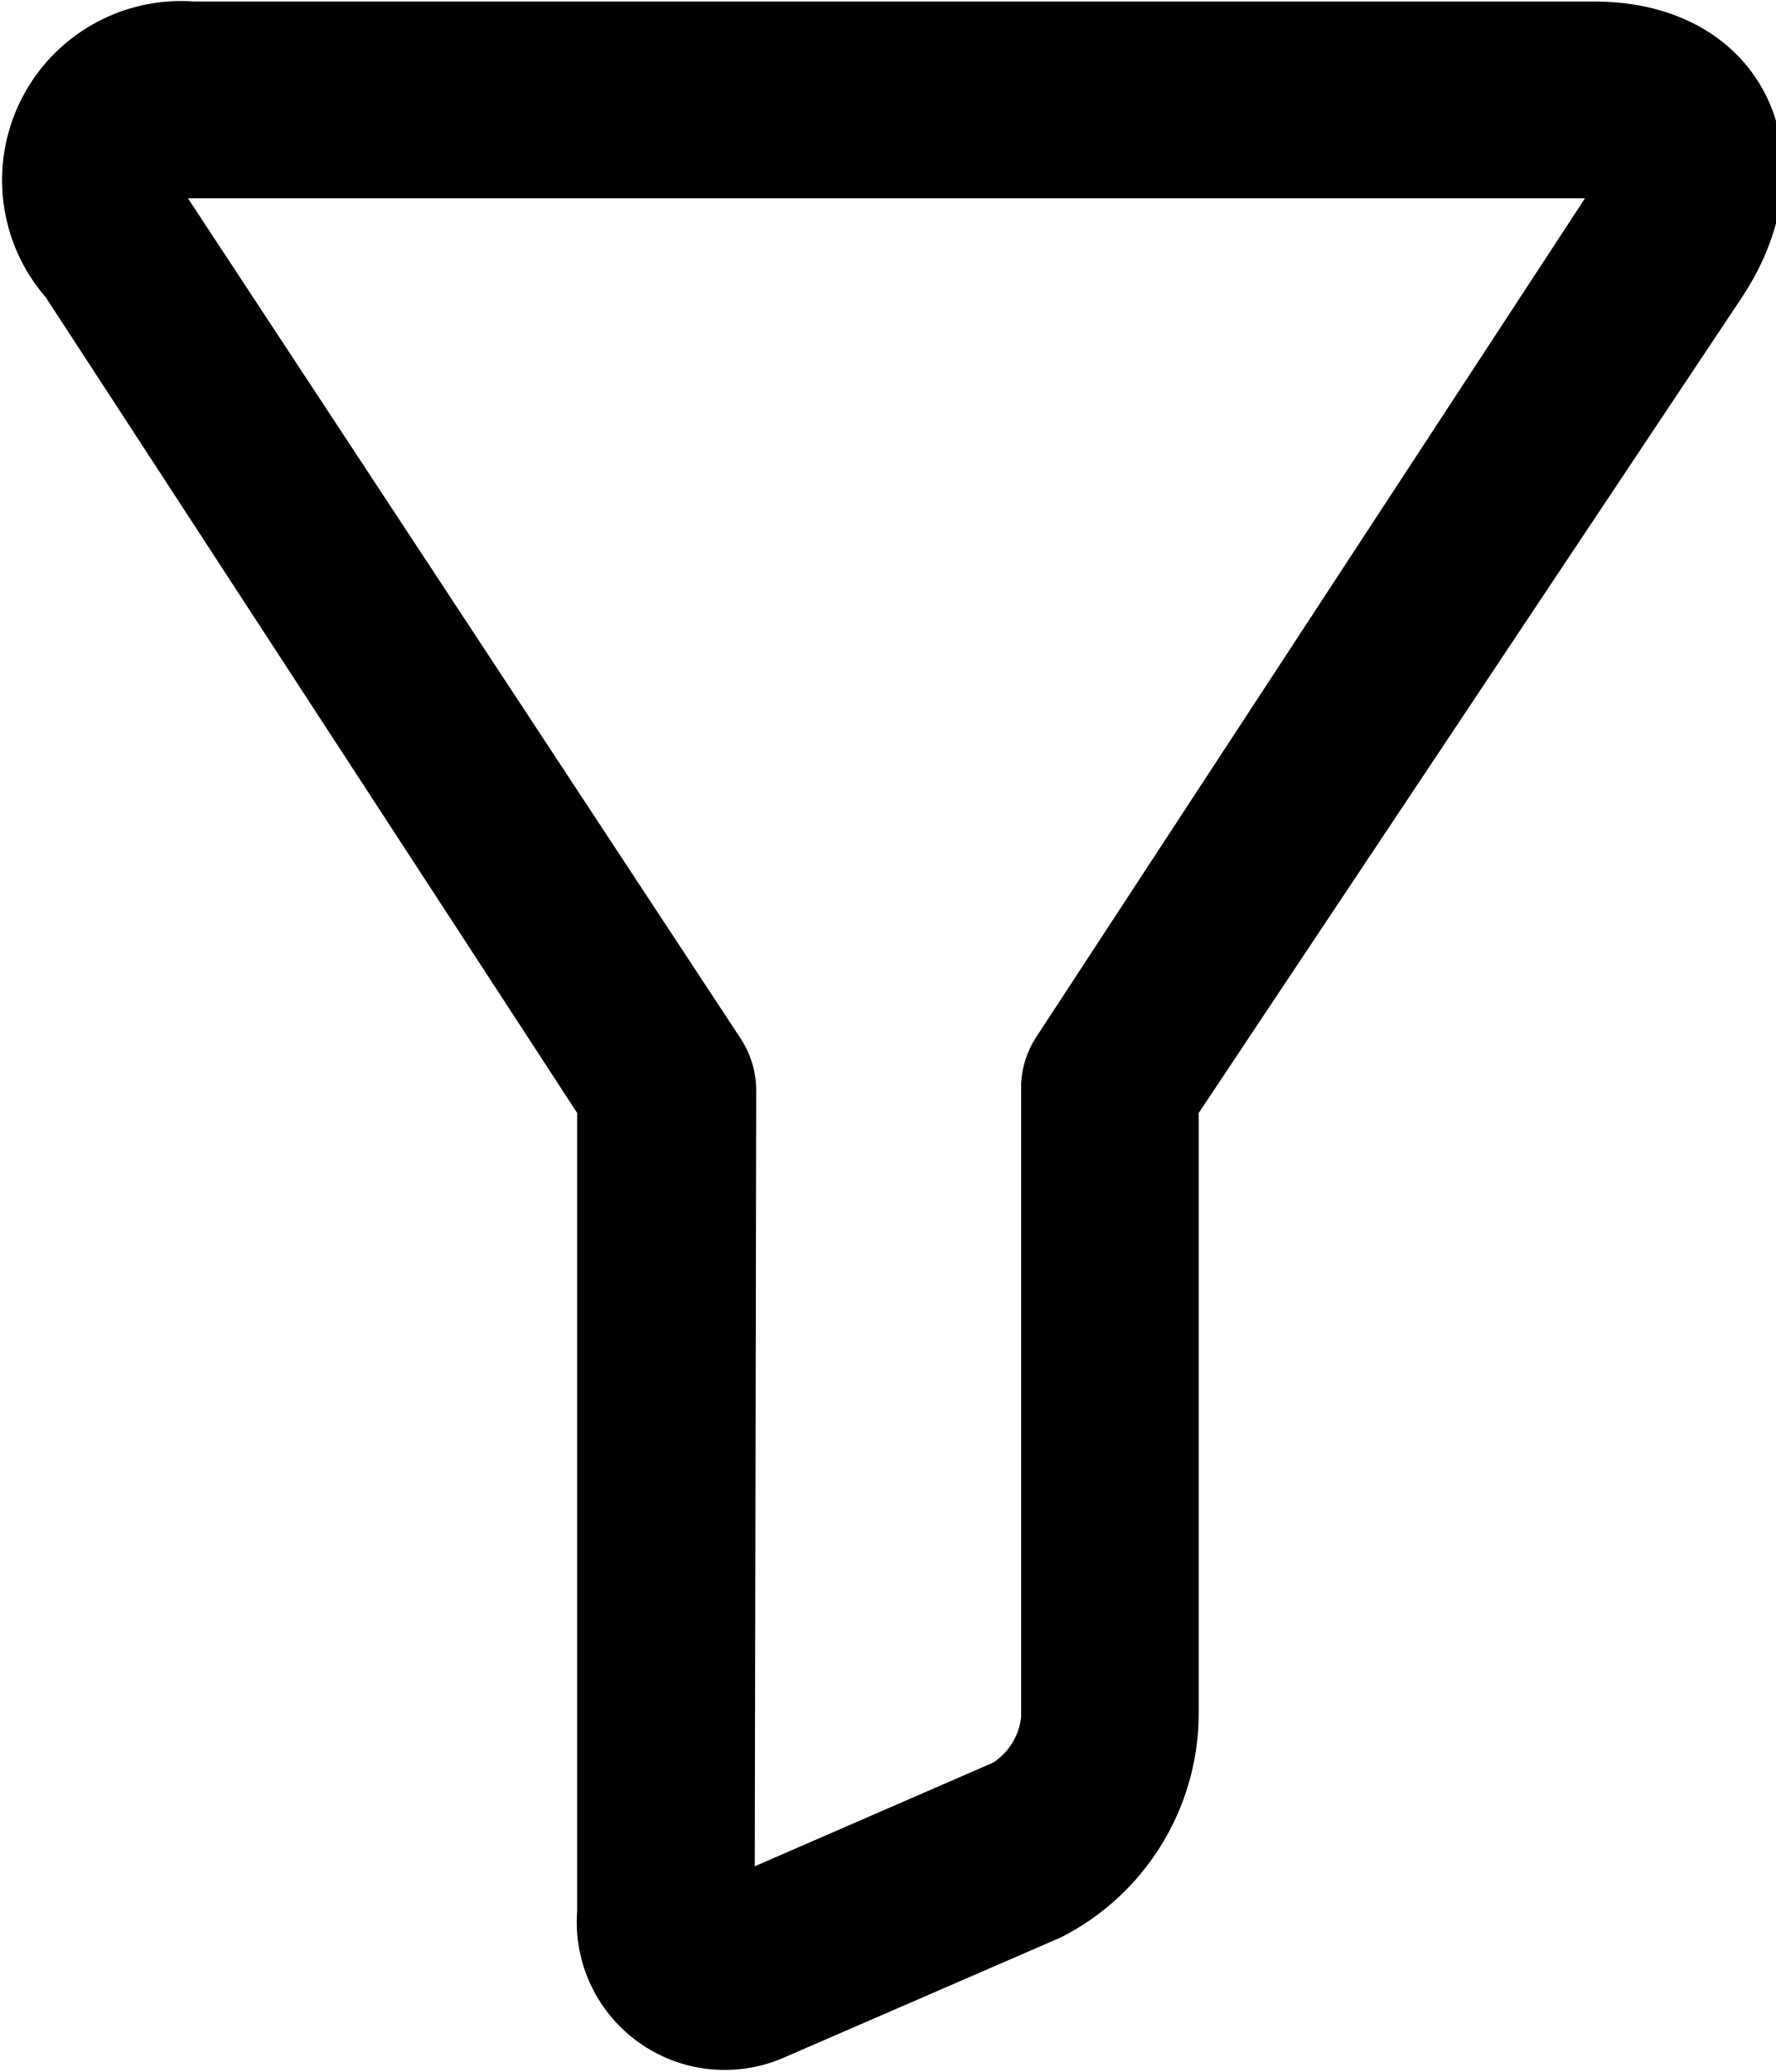
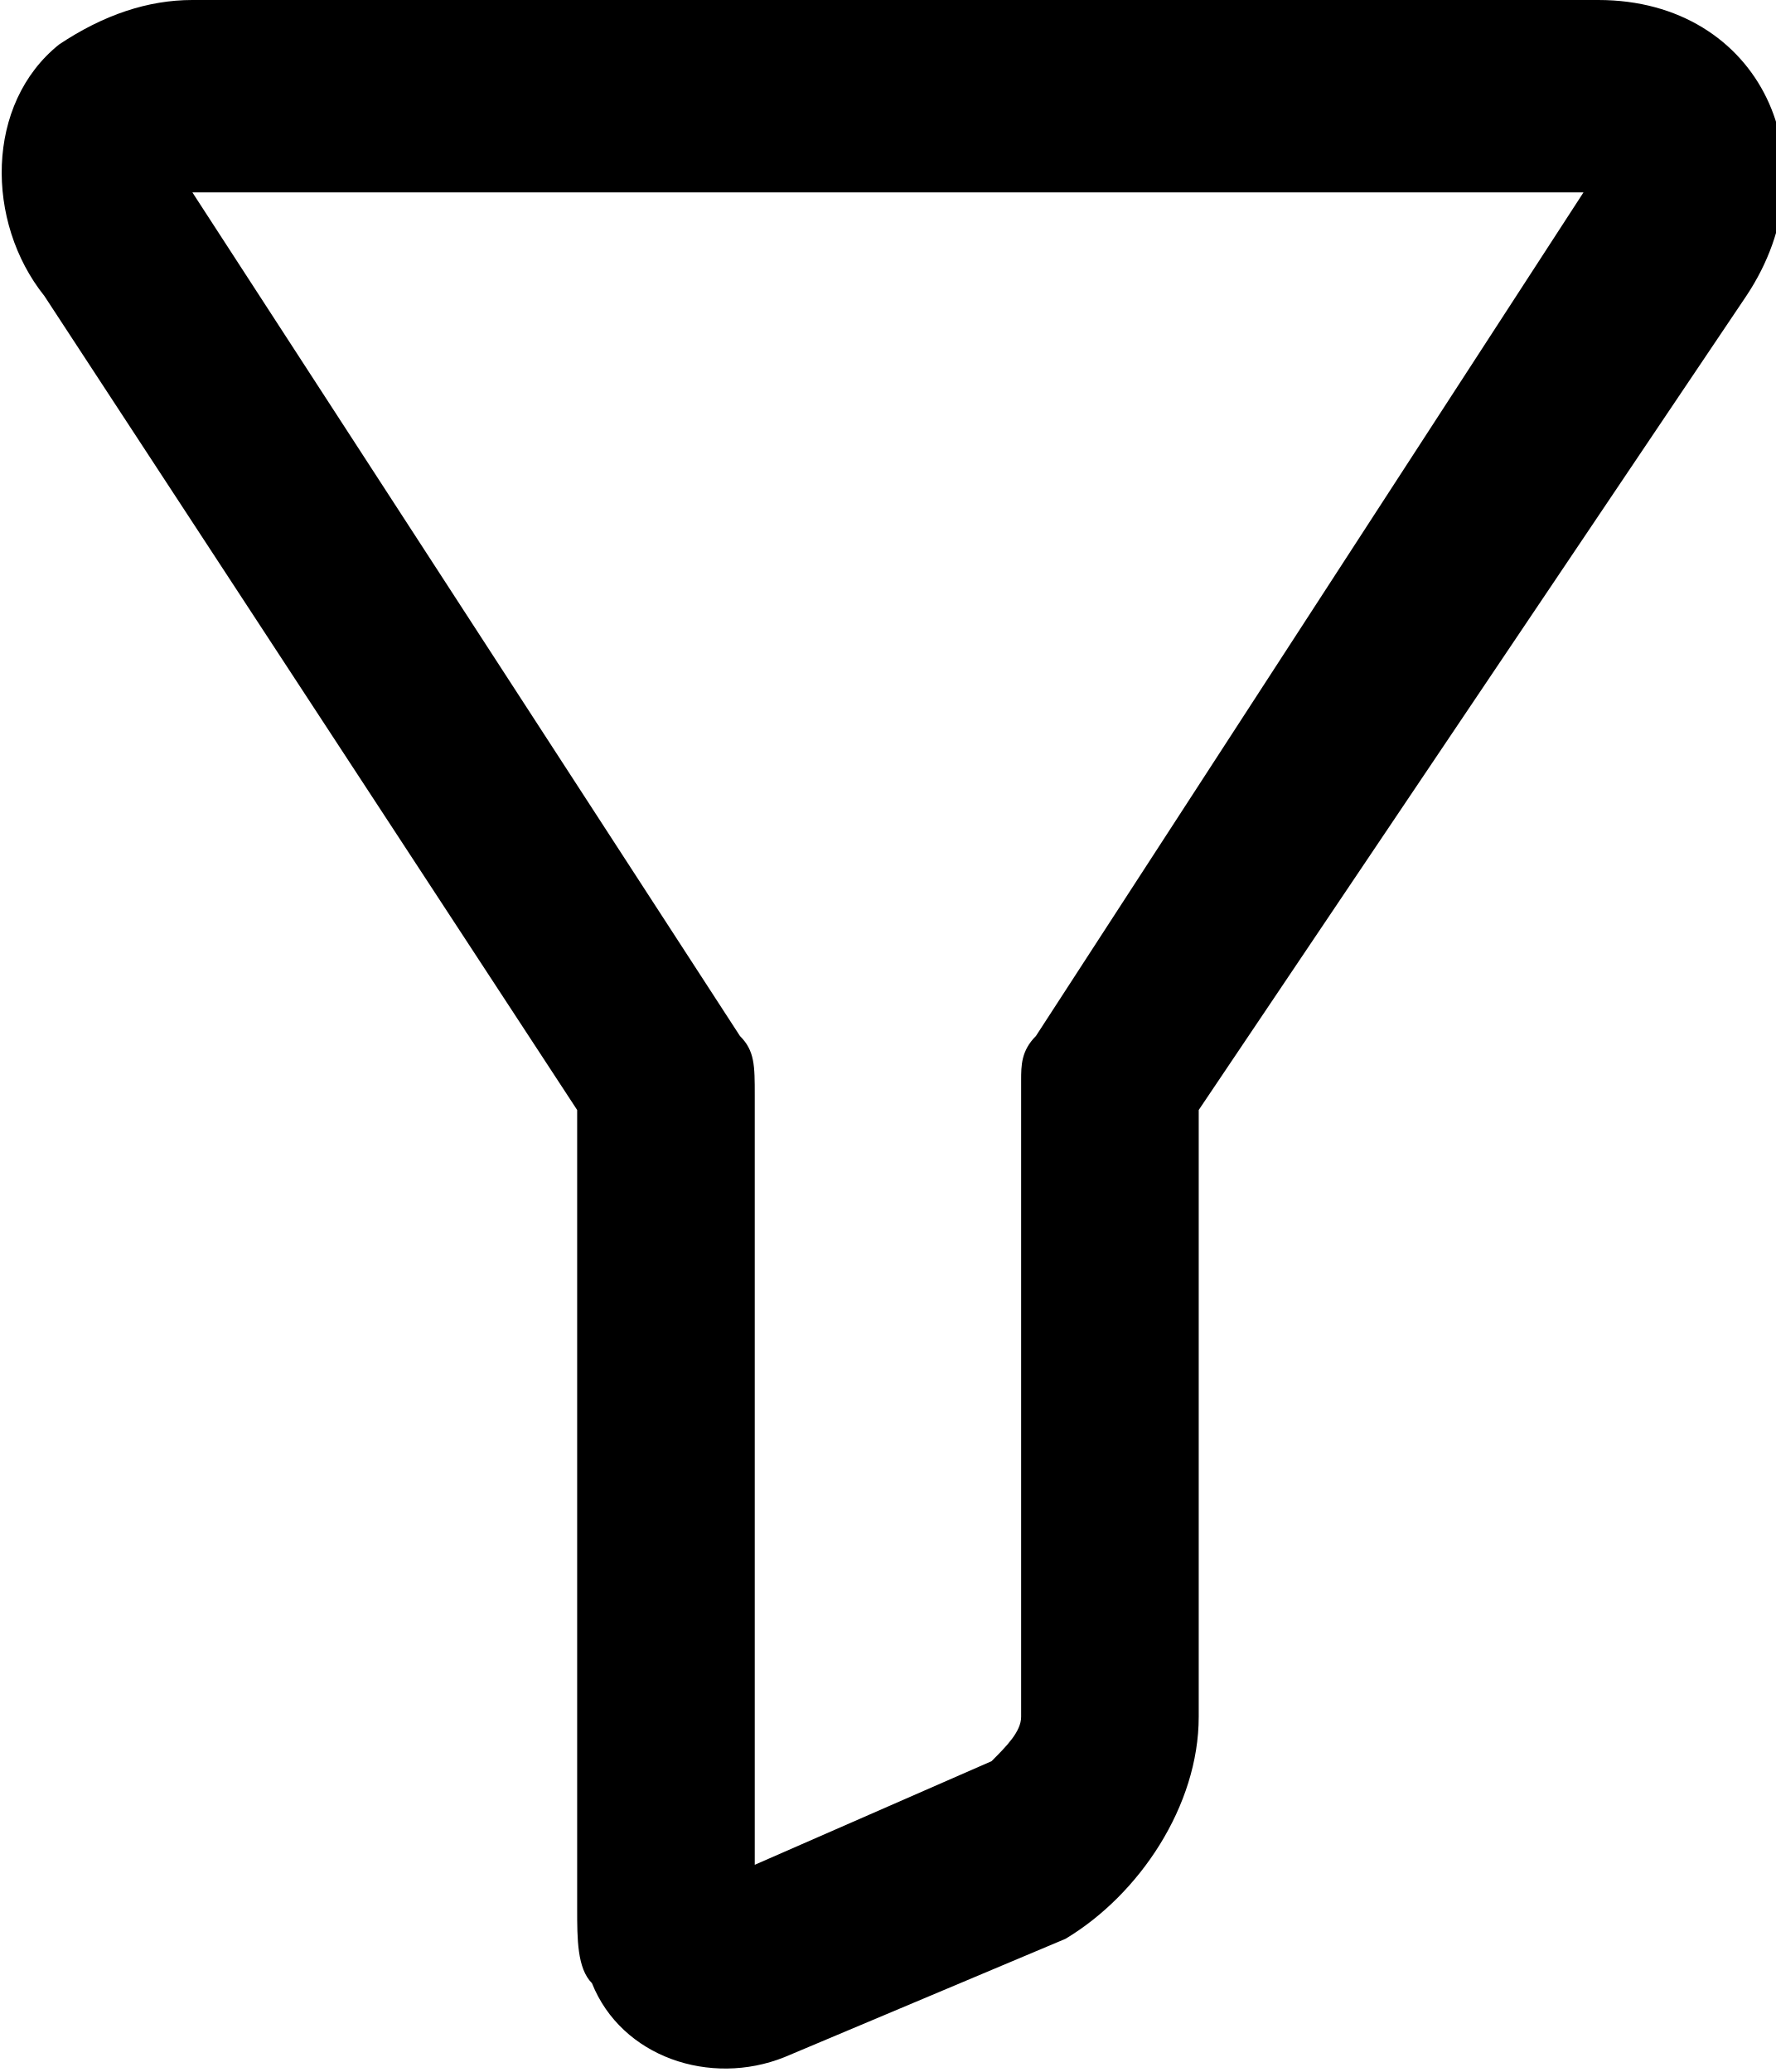
- <svg xmlns="http://www.w3.org/2000/svg" id="图层_1" data-name="图层 1" viewBox="0 0 12 14">
-   <path d="M9.1,7.51v4.08a1.7,1.7,0,0,1-.93,1.49l-1.89.82a1,1,0,0,1-1.38-1V7.51L1.31,2a1.21,1.21,0,0,1,1-2h9.46c1.15,0,1.63,1.05,1,2L9.1,7.51Zm-3,5.09,1.61-.7a.42.42,0,0,0,.19-.31V7.31A.63.63,0,0,1,8,7l3.71-5.67s-9.44,0-9.44,0L6,7a.64.64,0,0,1,.11.36Z" transform="translate(-1 0.01)" />
+ <svg xmlns="http://www.w3.org/2000/svg" version="1.1" id="图层_1" x="0px" y="0px" viewBox="0 0 12 14" style="enable-background:new 0 0 12 14;" xml:space="preserve">
+   <path d="M8.1,7.5v4.1c0,0.6-0.4,1.2-0.9,1.5l-1.9,0.8c-0.5,0.2-1.1,0-1.3-0.5c-0.1-0.1-0.1-0.3-0.1-0.5V7.5L0.3,2  c-0.4-0.5-0.4-1.3,0.1-1.7C0.7,0.1,1,0,1.3,0h9.5c1.1,0,1.6,1.1,1,2L8.1,7.5z M5.1,12.6l1.6-0.7c0.1-0.1,0.2-0.2,0.2-0.3V7.3  c0-0.1,0-0.2,0.1-0.3l3.7-5.7H1.3L5,7c0.1,0.1,0.1,0.2,0.1,0.4L5.1,12.6z" />
</svg>
